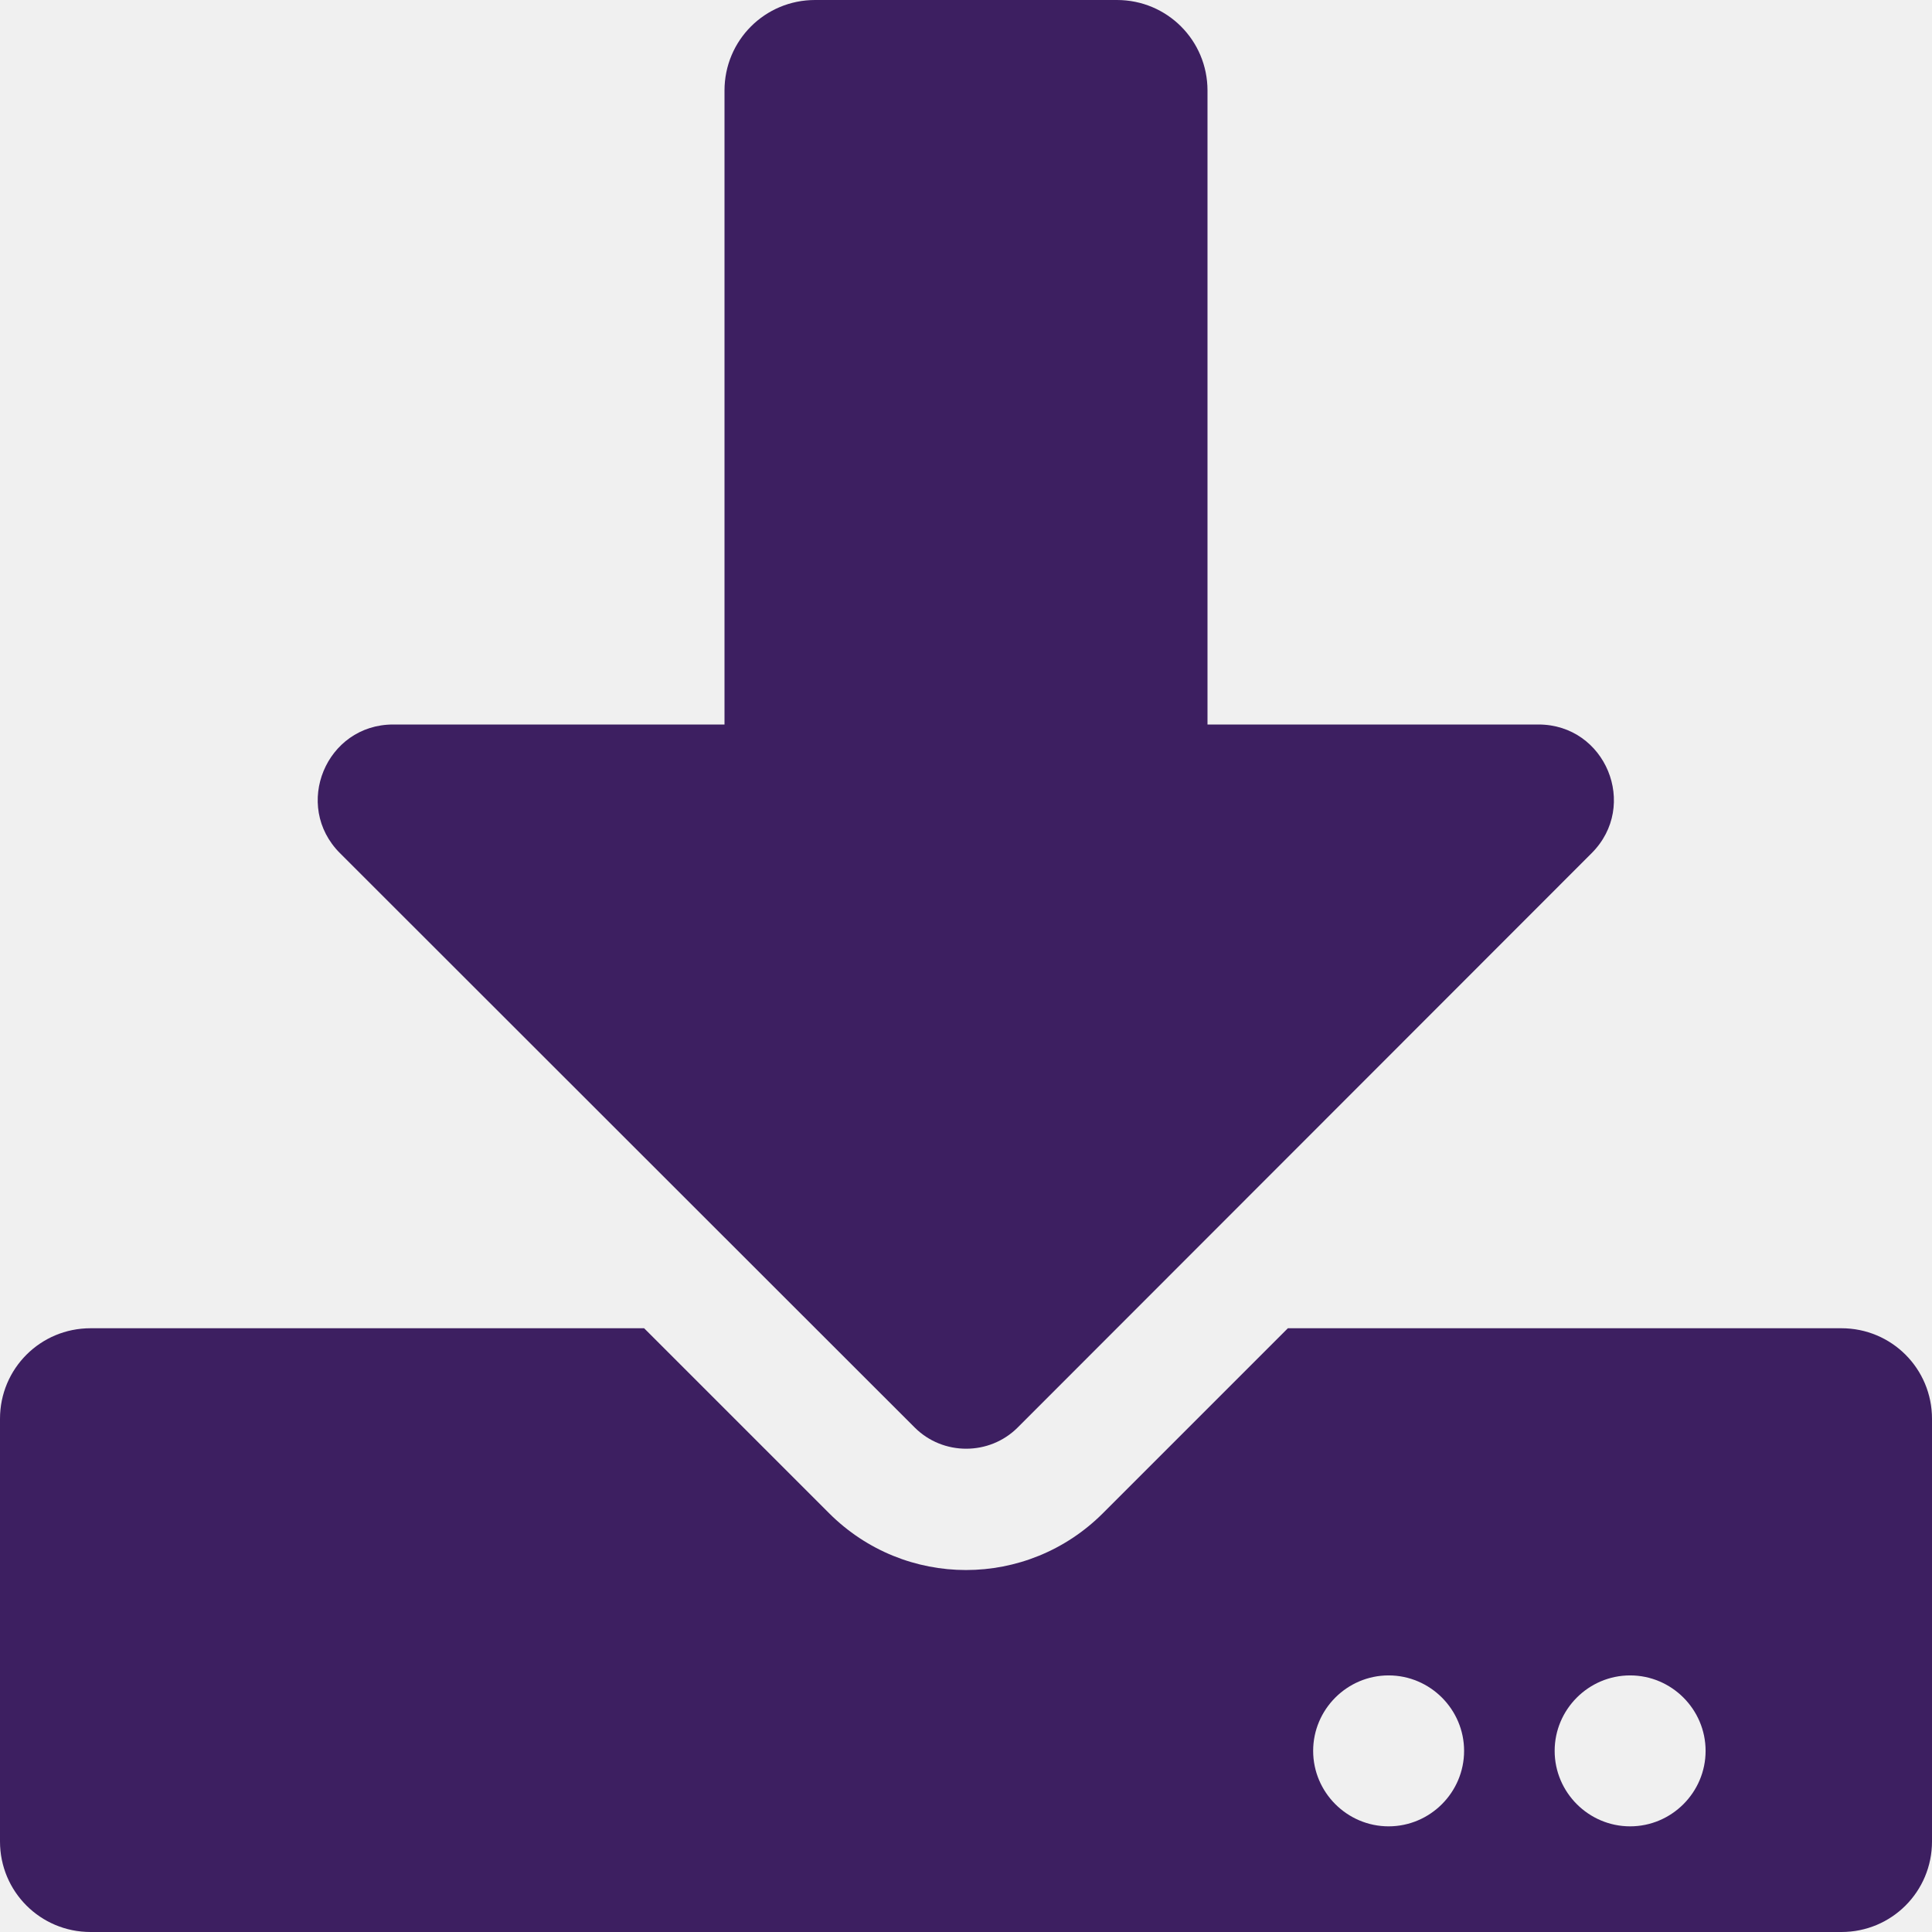
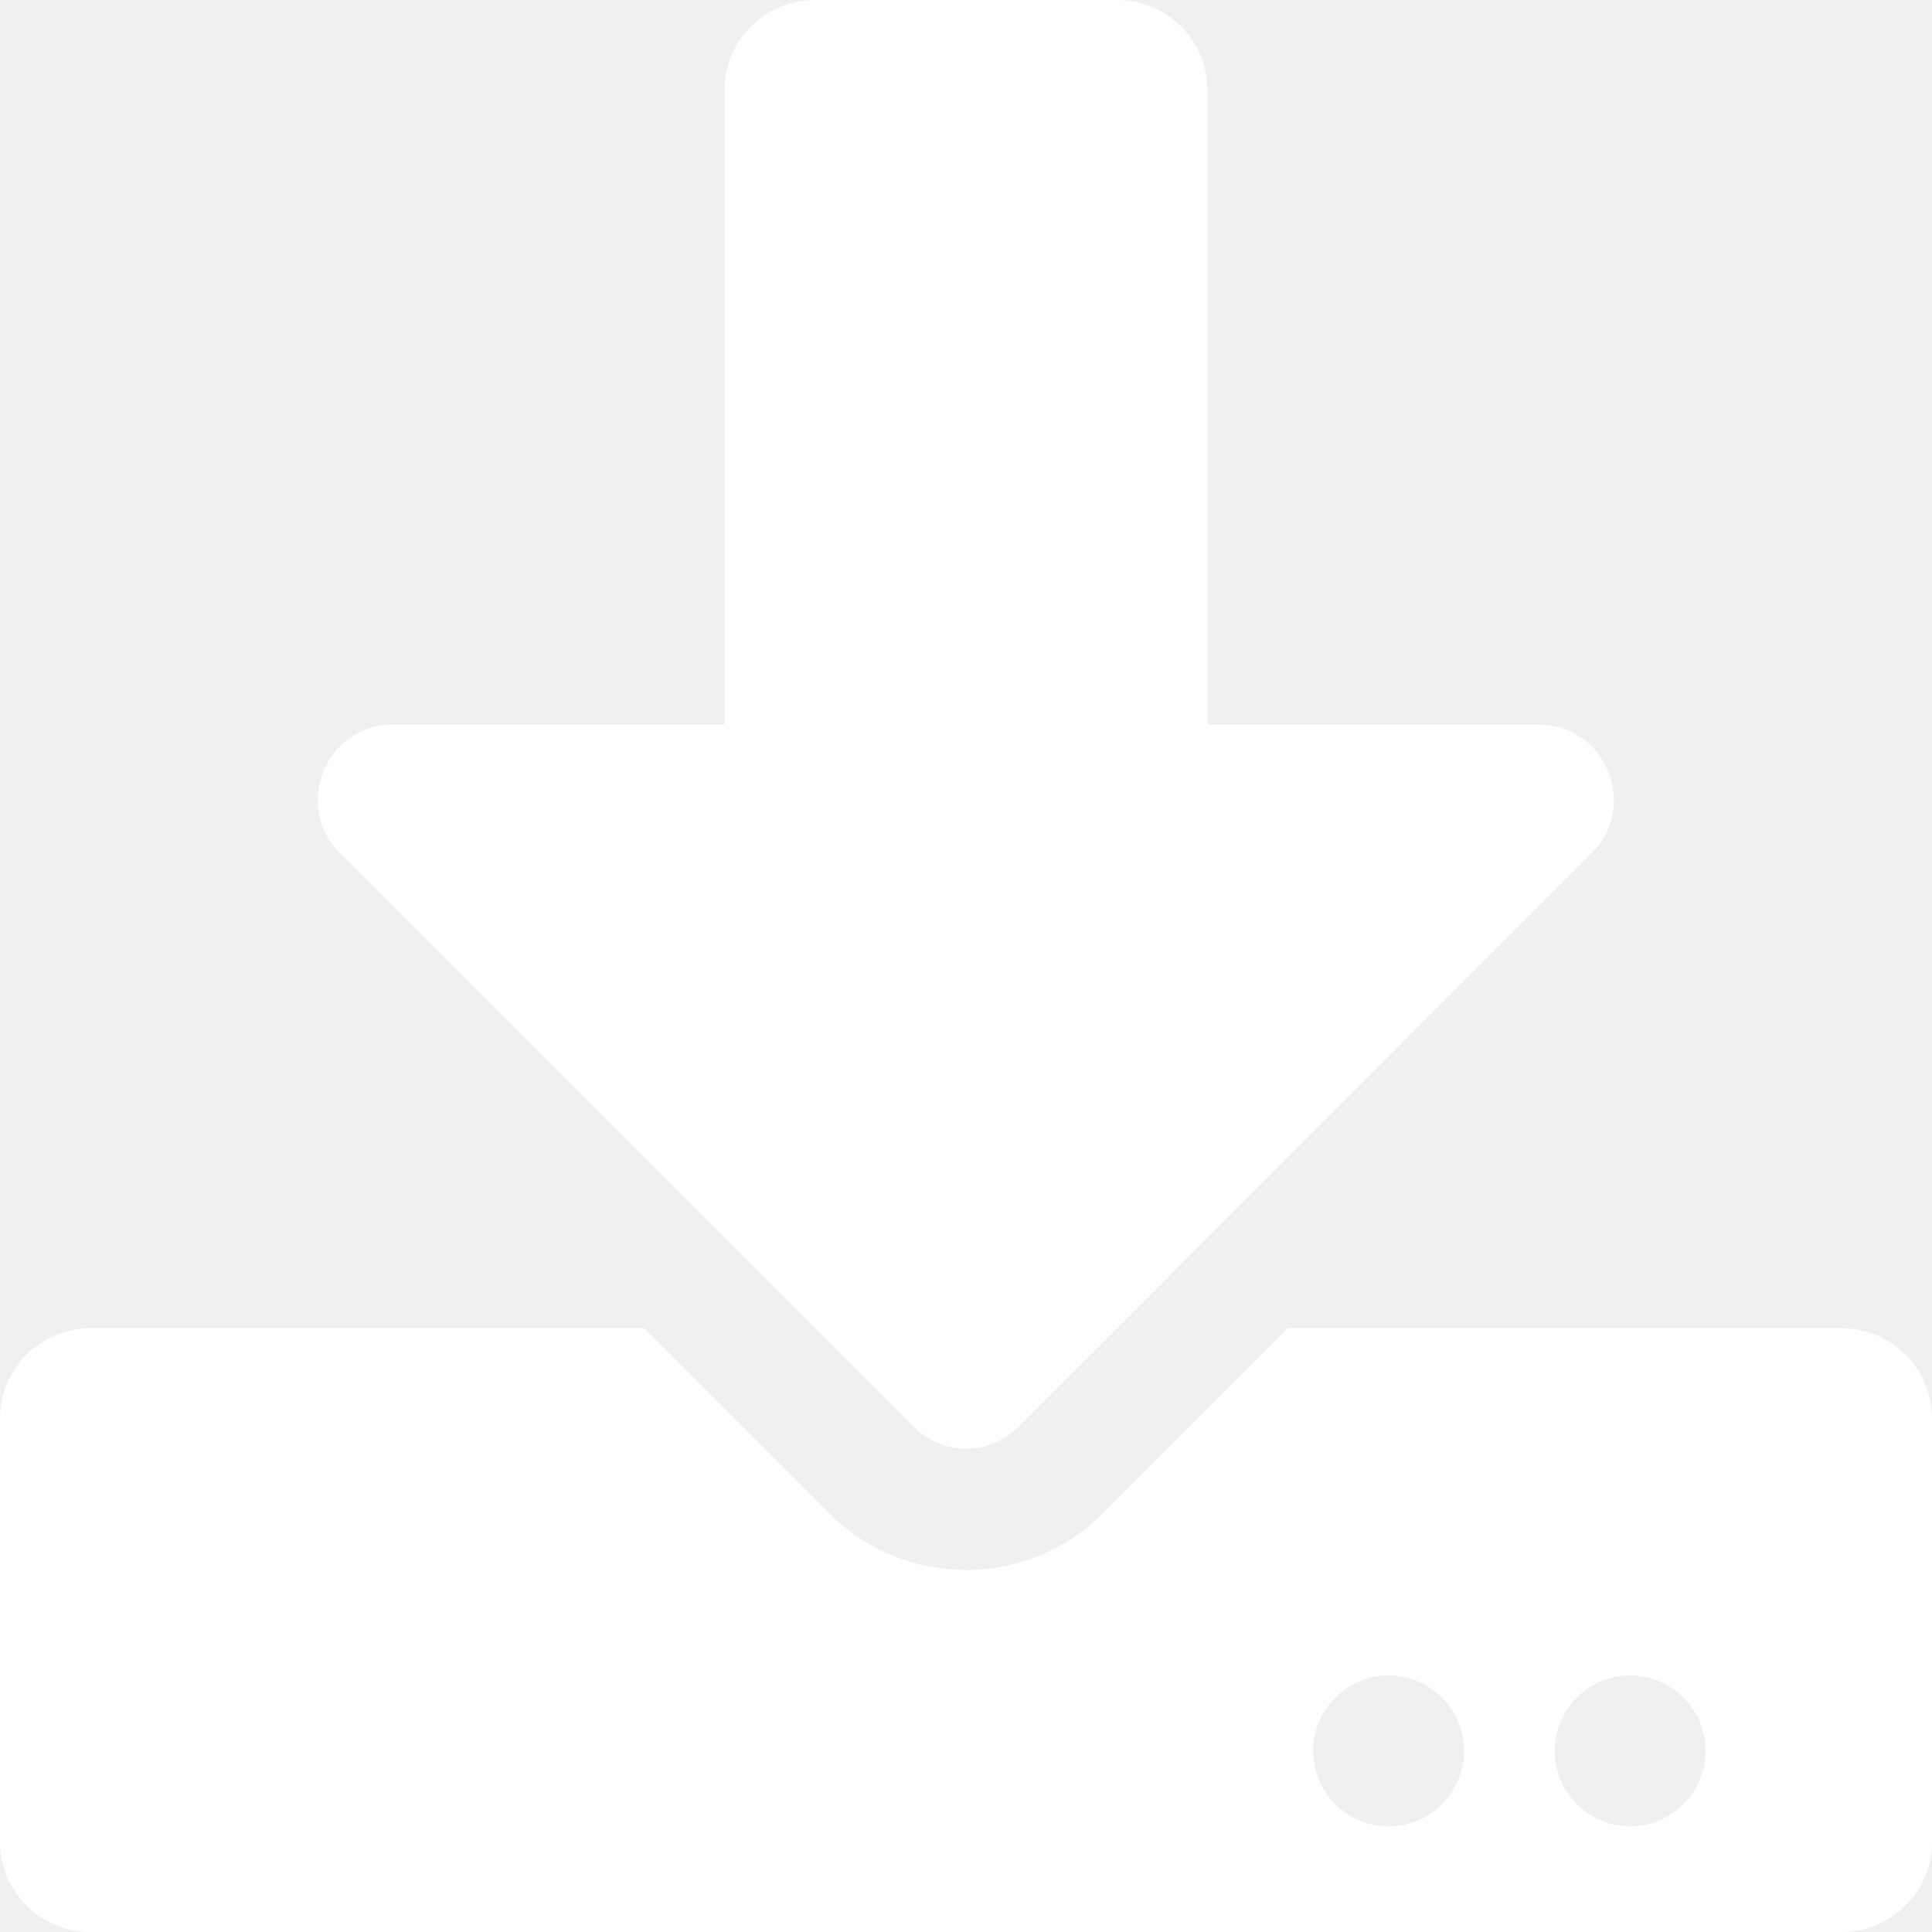
<svg xmlns="http://www.w3.org/2000/svg" viewBox="0 0 512 512">
-   <path fill="#3d1f61ff" d="M216 0h80c13.3 0 24 10.7 24 24v168h87.7c17.8 0 26.7 21.5 14.1 34.1L269.7 378.3c-7.5 7.5-19.8 7.5-27.3 0L90.1 226.1c-12.6-12.6-3.7-34.1 14.1-34.1H192V24c0-13.3 10.7-24 24-24zm296 376v112c0 13.3-10.7 24-24 24H24c-13.3 0-24-10.7-24-24V376c0-13.3 10.7-24 24-24h146.7l49 49c20.1 20.1 52.5 20.1 72.6 0l49-49H488c13.3 0 24 10.7 24 24zm-124 88c0-11-9-20-20-20s-20 9-20 20 9 20 20 20 20-9 20-20zm64 0c0-11-9-20-20-20s-20 9-20 20 9 20 20 20 20-9 20-20z" />
+   <path fill="#fff" d="M216 0h80c13.3 0 24 10.7 24 24v168h87.7c17.8 0 26.7 21.5 14.1 34.1L269.7 378.3c-7.5 7.5-19.8 7.5-27.3 0L90.1 226.1c-12.6-12.6-3.7-34.1 14.1-34.1H192V24c0-13.3 10.7-24 24-24zm296 376v112c0 13.3-10.7 24-24 24H24c-13.3 0-24-10.7-24-24V376c0-13.3 10.7-24 24-24h146.7l49 49c20.1 20.1 52.5 20.1 72.6 0l49-49H488c13.3 0 24 10.7 24 24zm-124 88c0-11-9-20-20-20s-20 9-20 20 9 20 20 20 20-9 20-20zm64 0c0-11-9-20-20-20s-20 9-20 20 9 20 20 20 20-9 20-20z" />
</svg>
